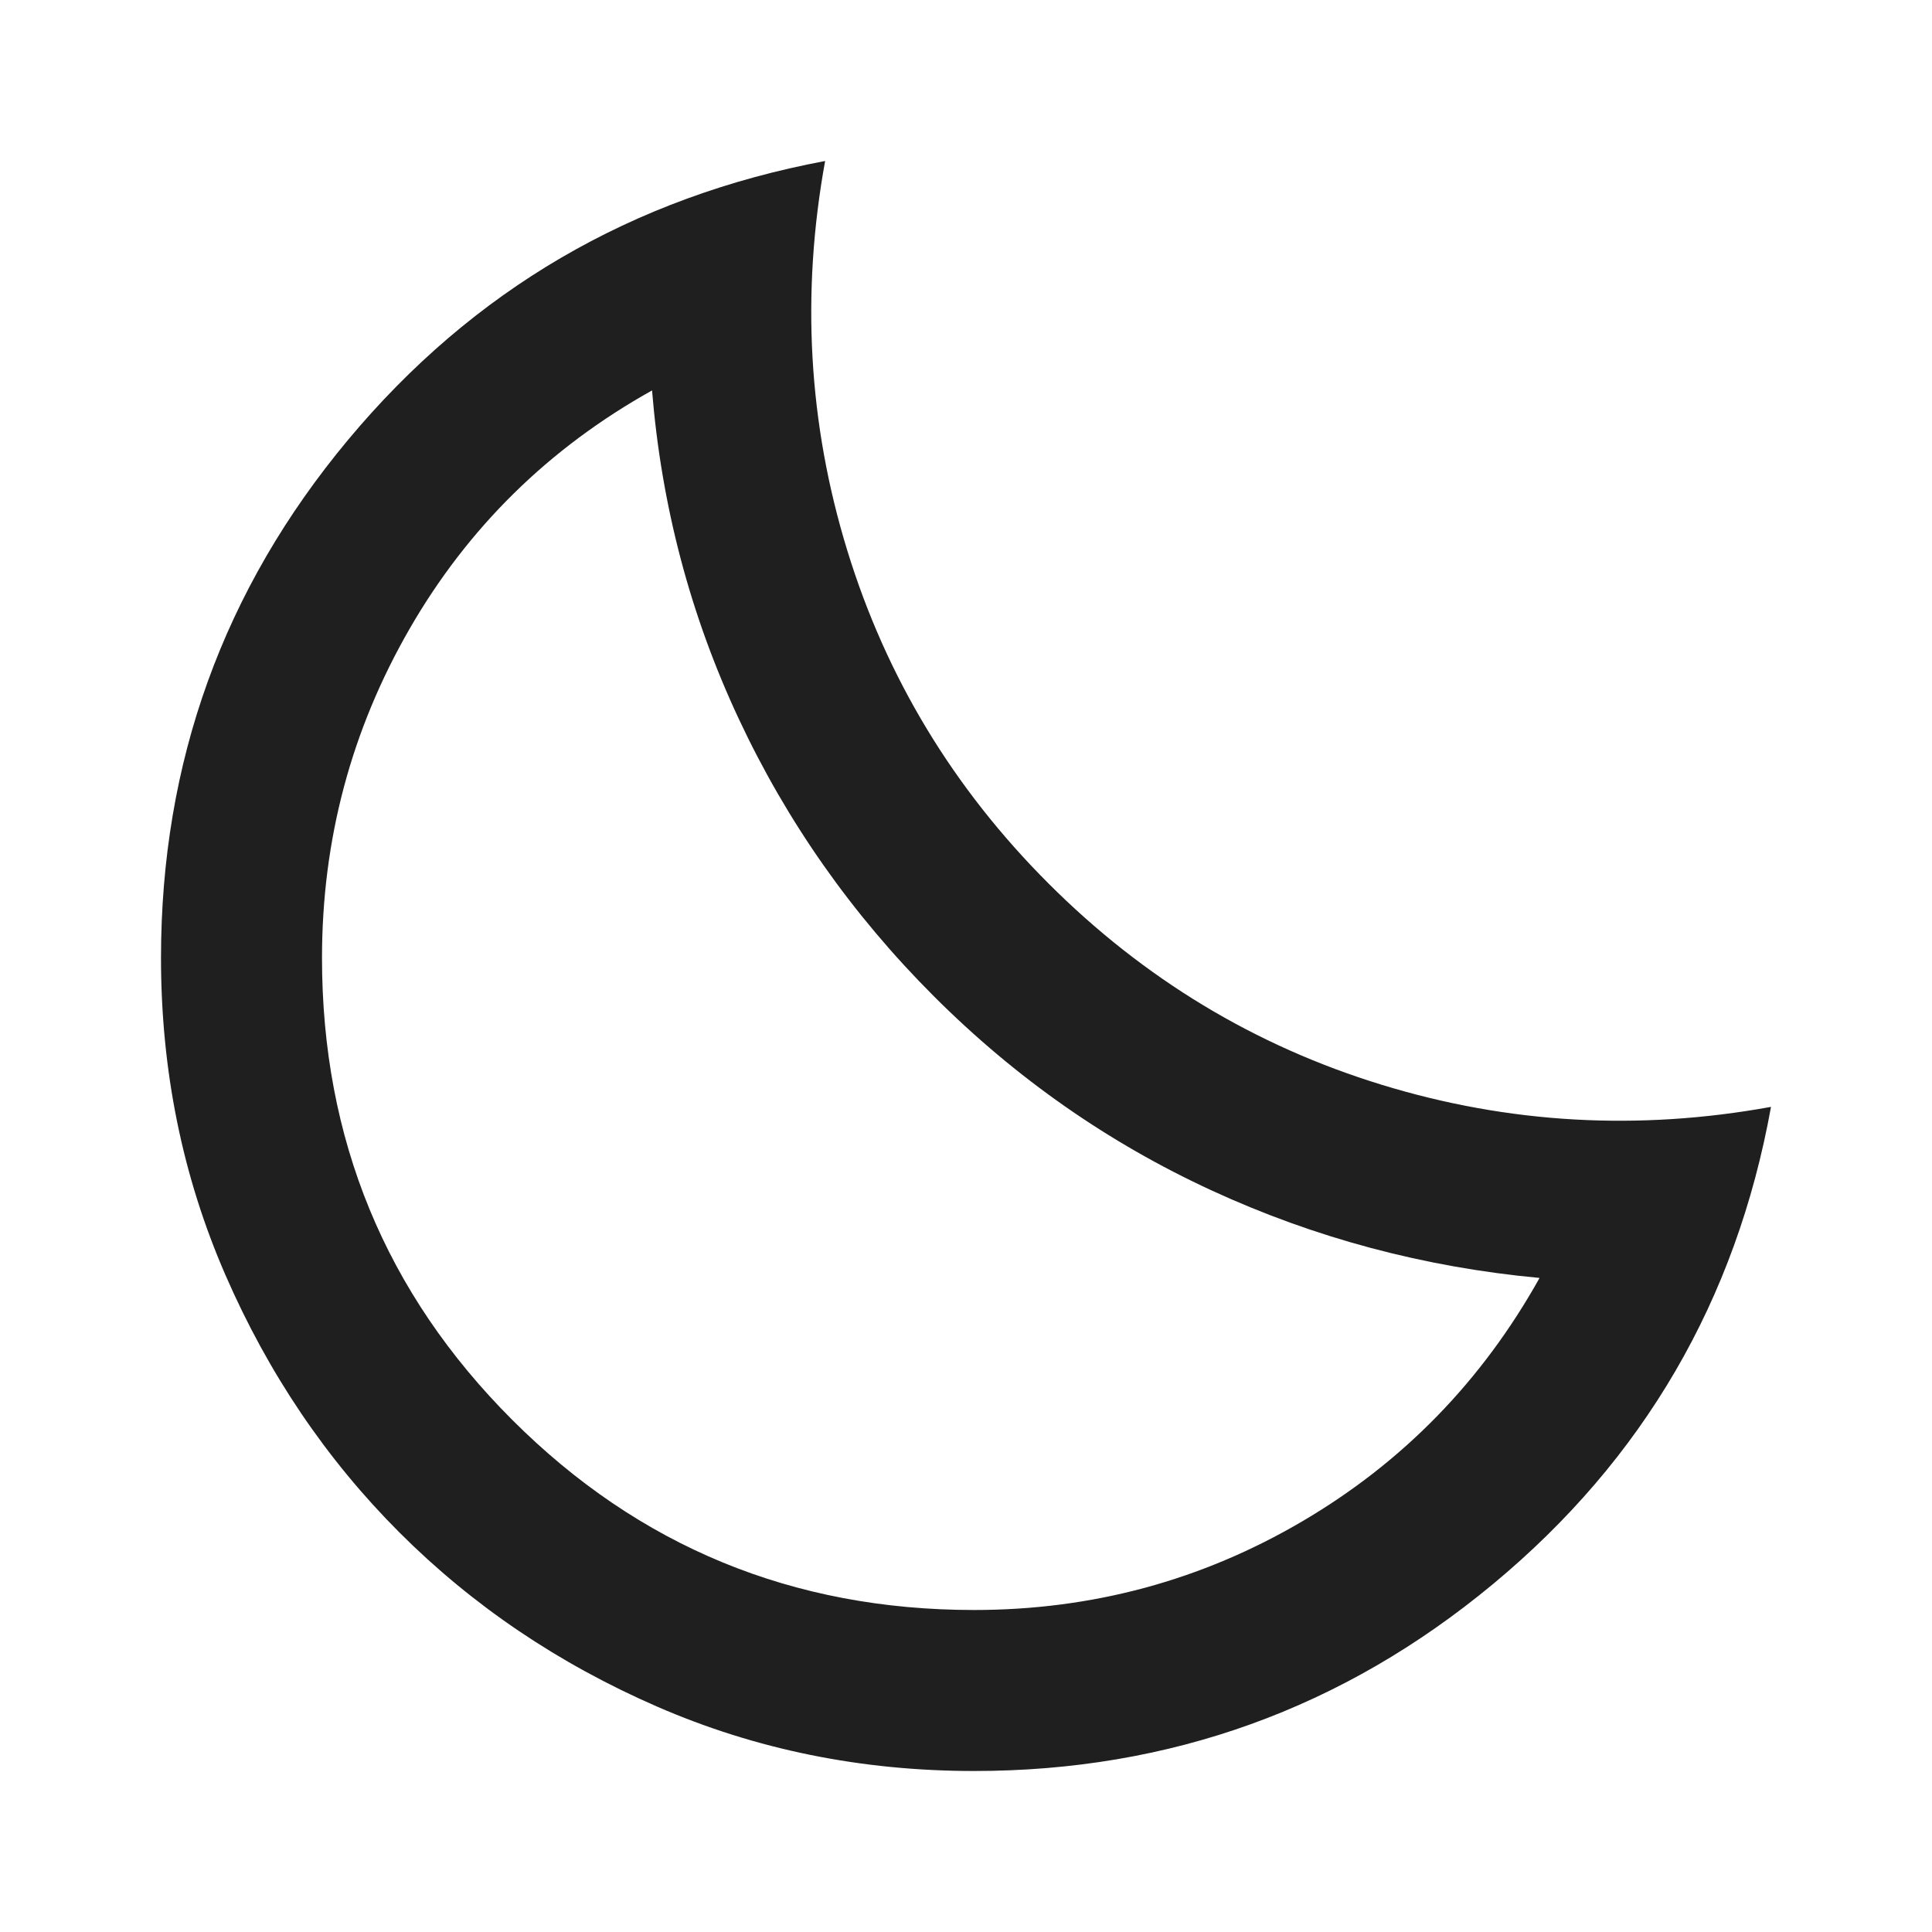
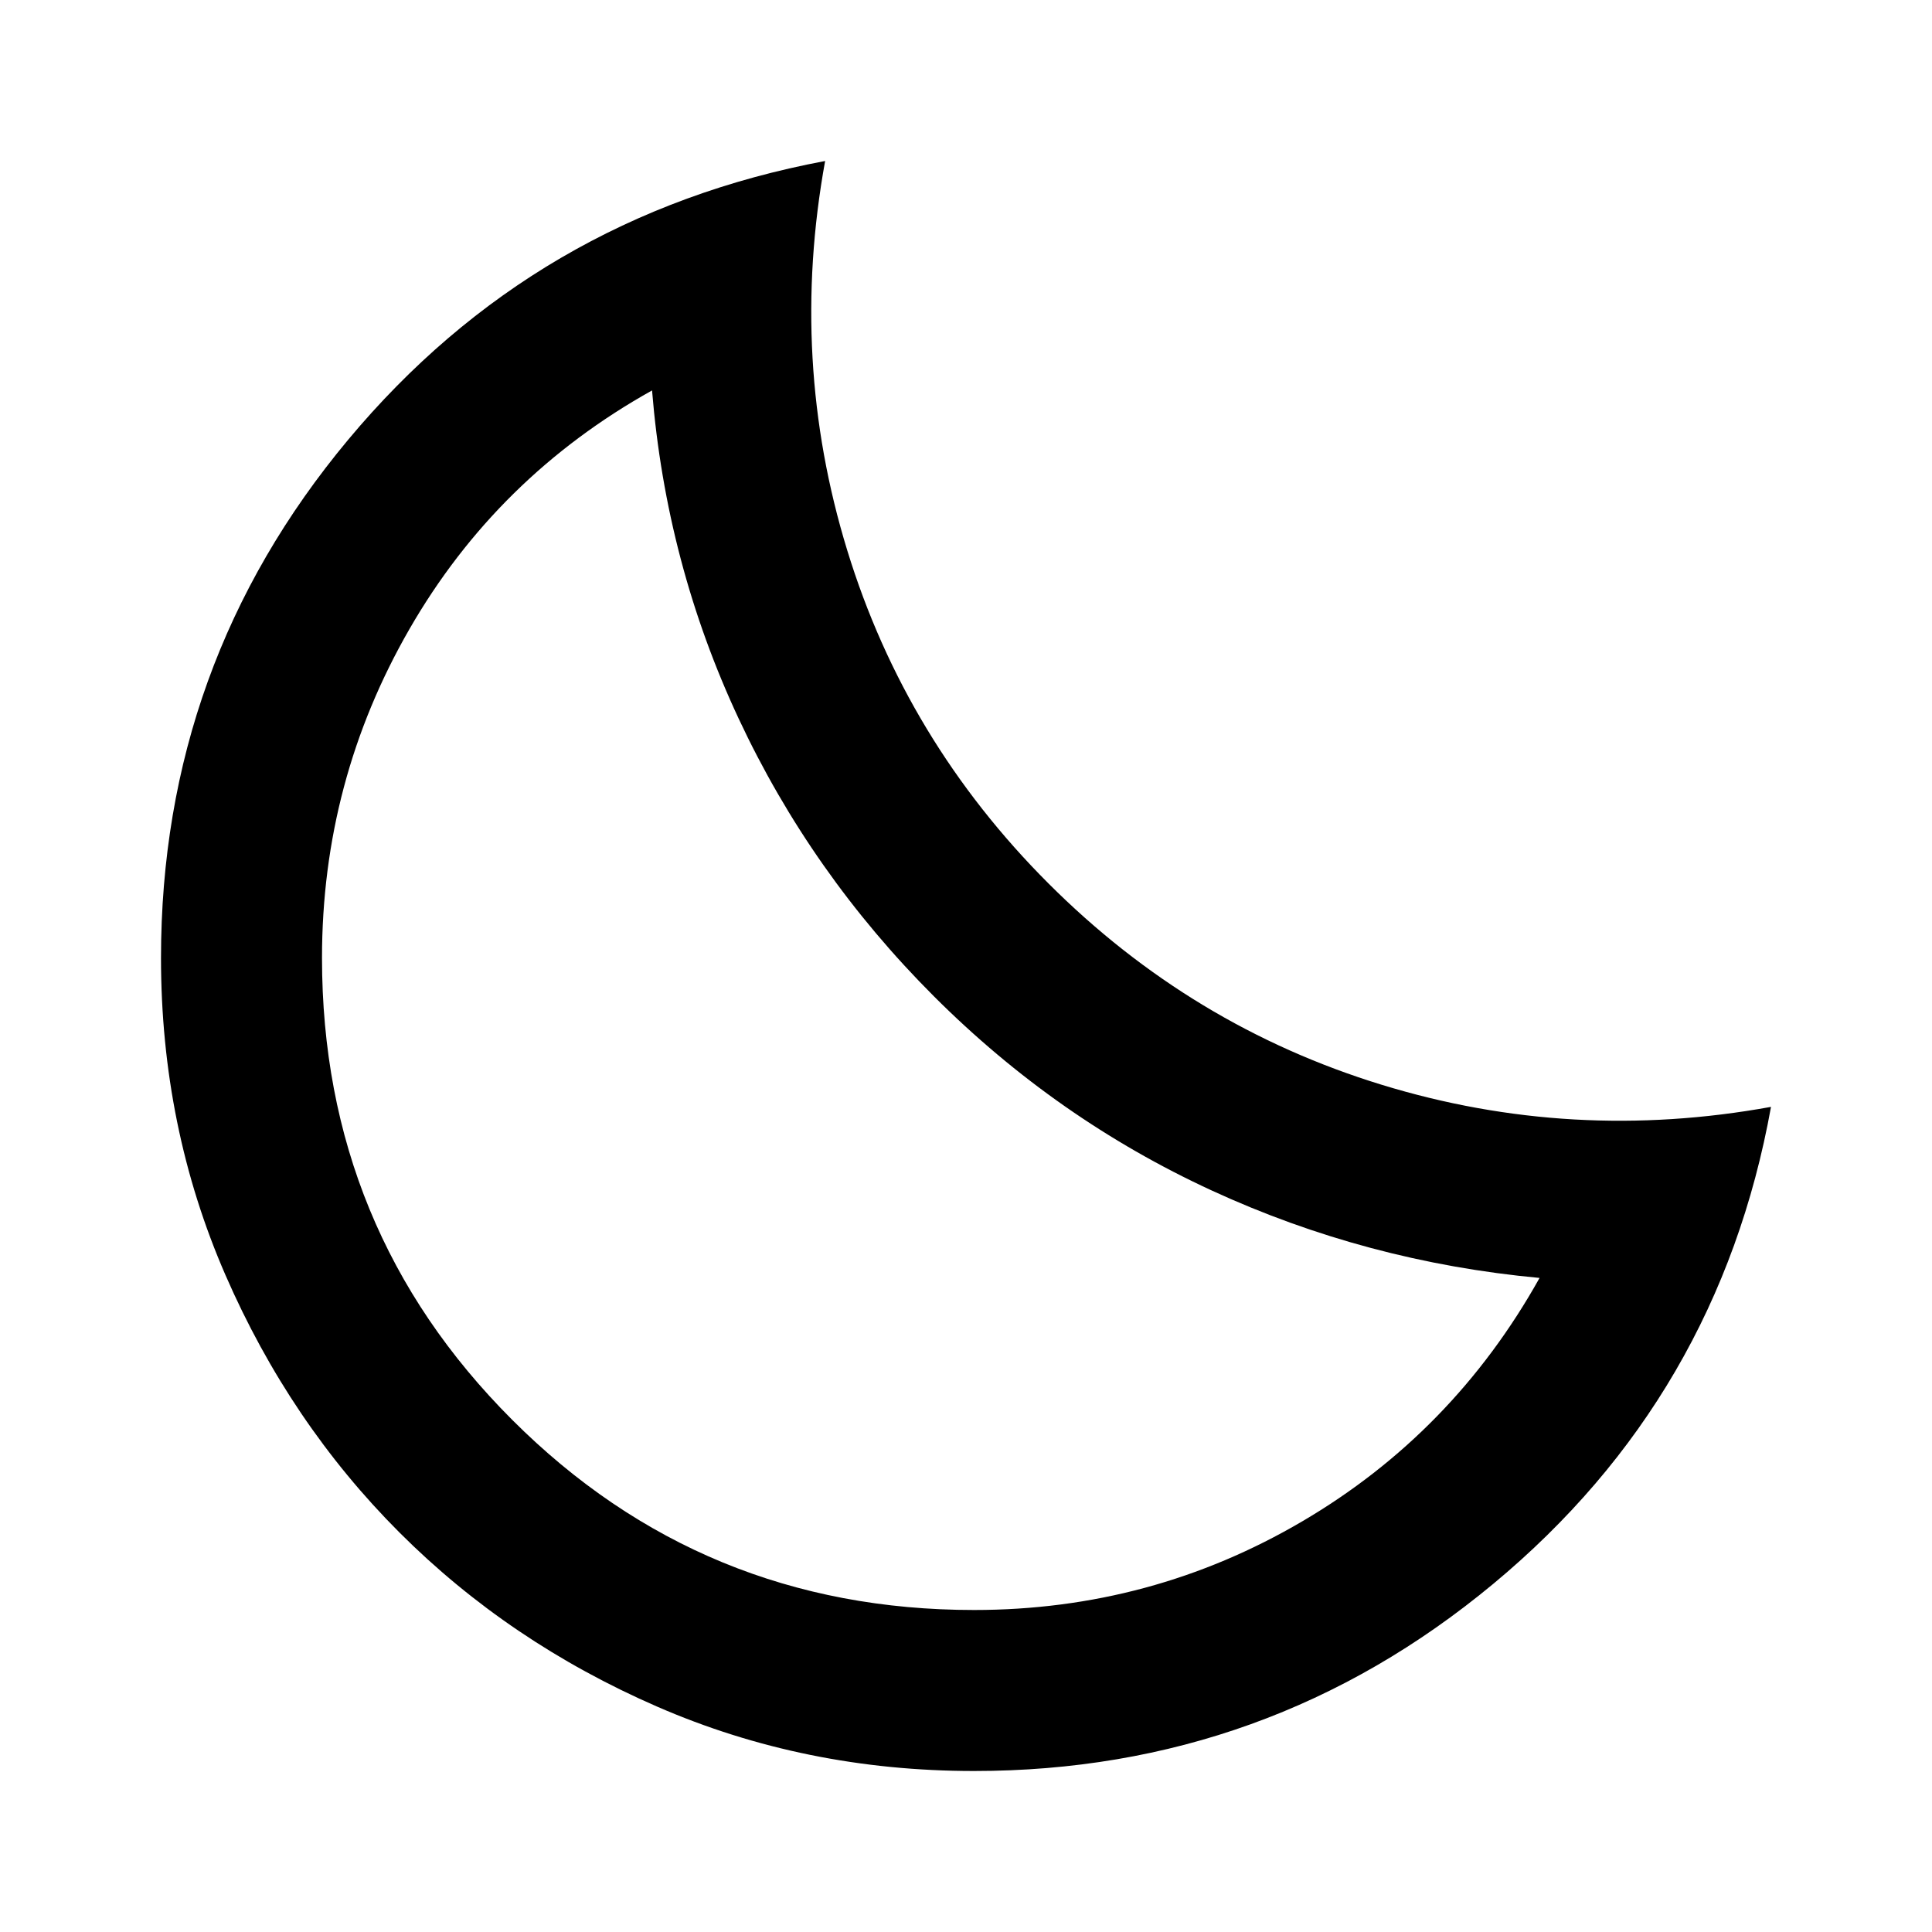
- <svg xmlns="http://www.w3.org/2000/svg" height="24px" viewBox="0 -960 960 960" width="24px" fill="#1f1f1f">
+ <svg xmlns="http://www.w3.org/2000/svg" viewBox="0 -960 960 960" fill="currentColor">
  <path d="M484-80q-84 0-157.5-32t-128-86.5Q144-253 112-326.5T80-484q0-146 93-257.5T410-880q-18 99 11 193.5T521-521q71 71 165.5 100T880-410q-26 144-138 237T484-80Zm0-80q88 0 163-44t118-121q-86-8-163-43.5T464-465q-61-61-97-138t-43-163q-77 43-120.5 118.5T160-484q0 135 94.5 229.5T484-160Zm-20-305Z" />
</svg>
